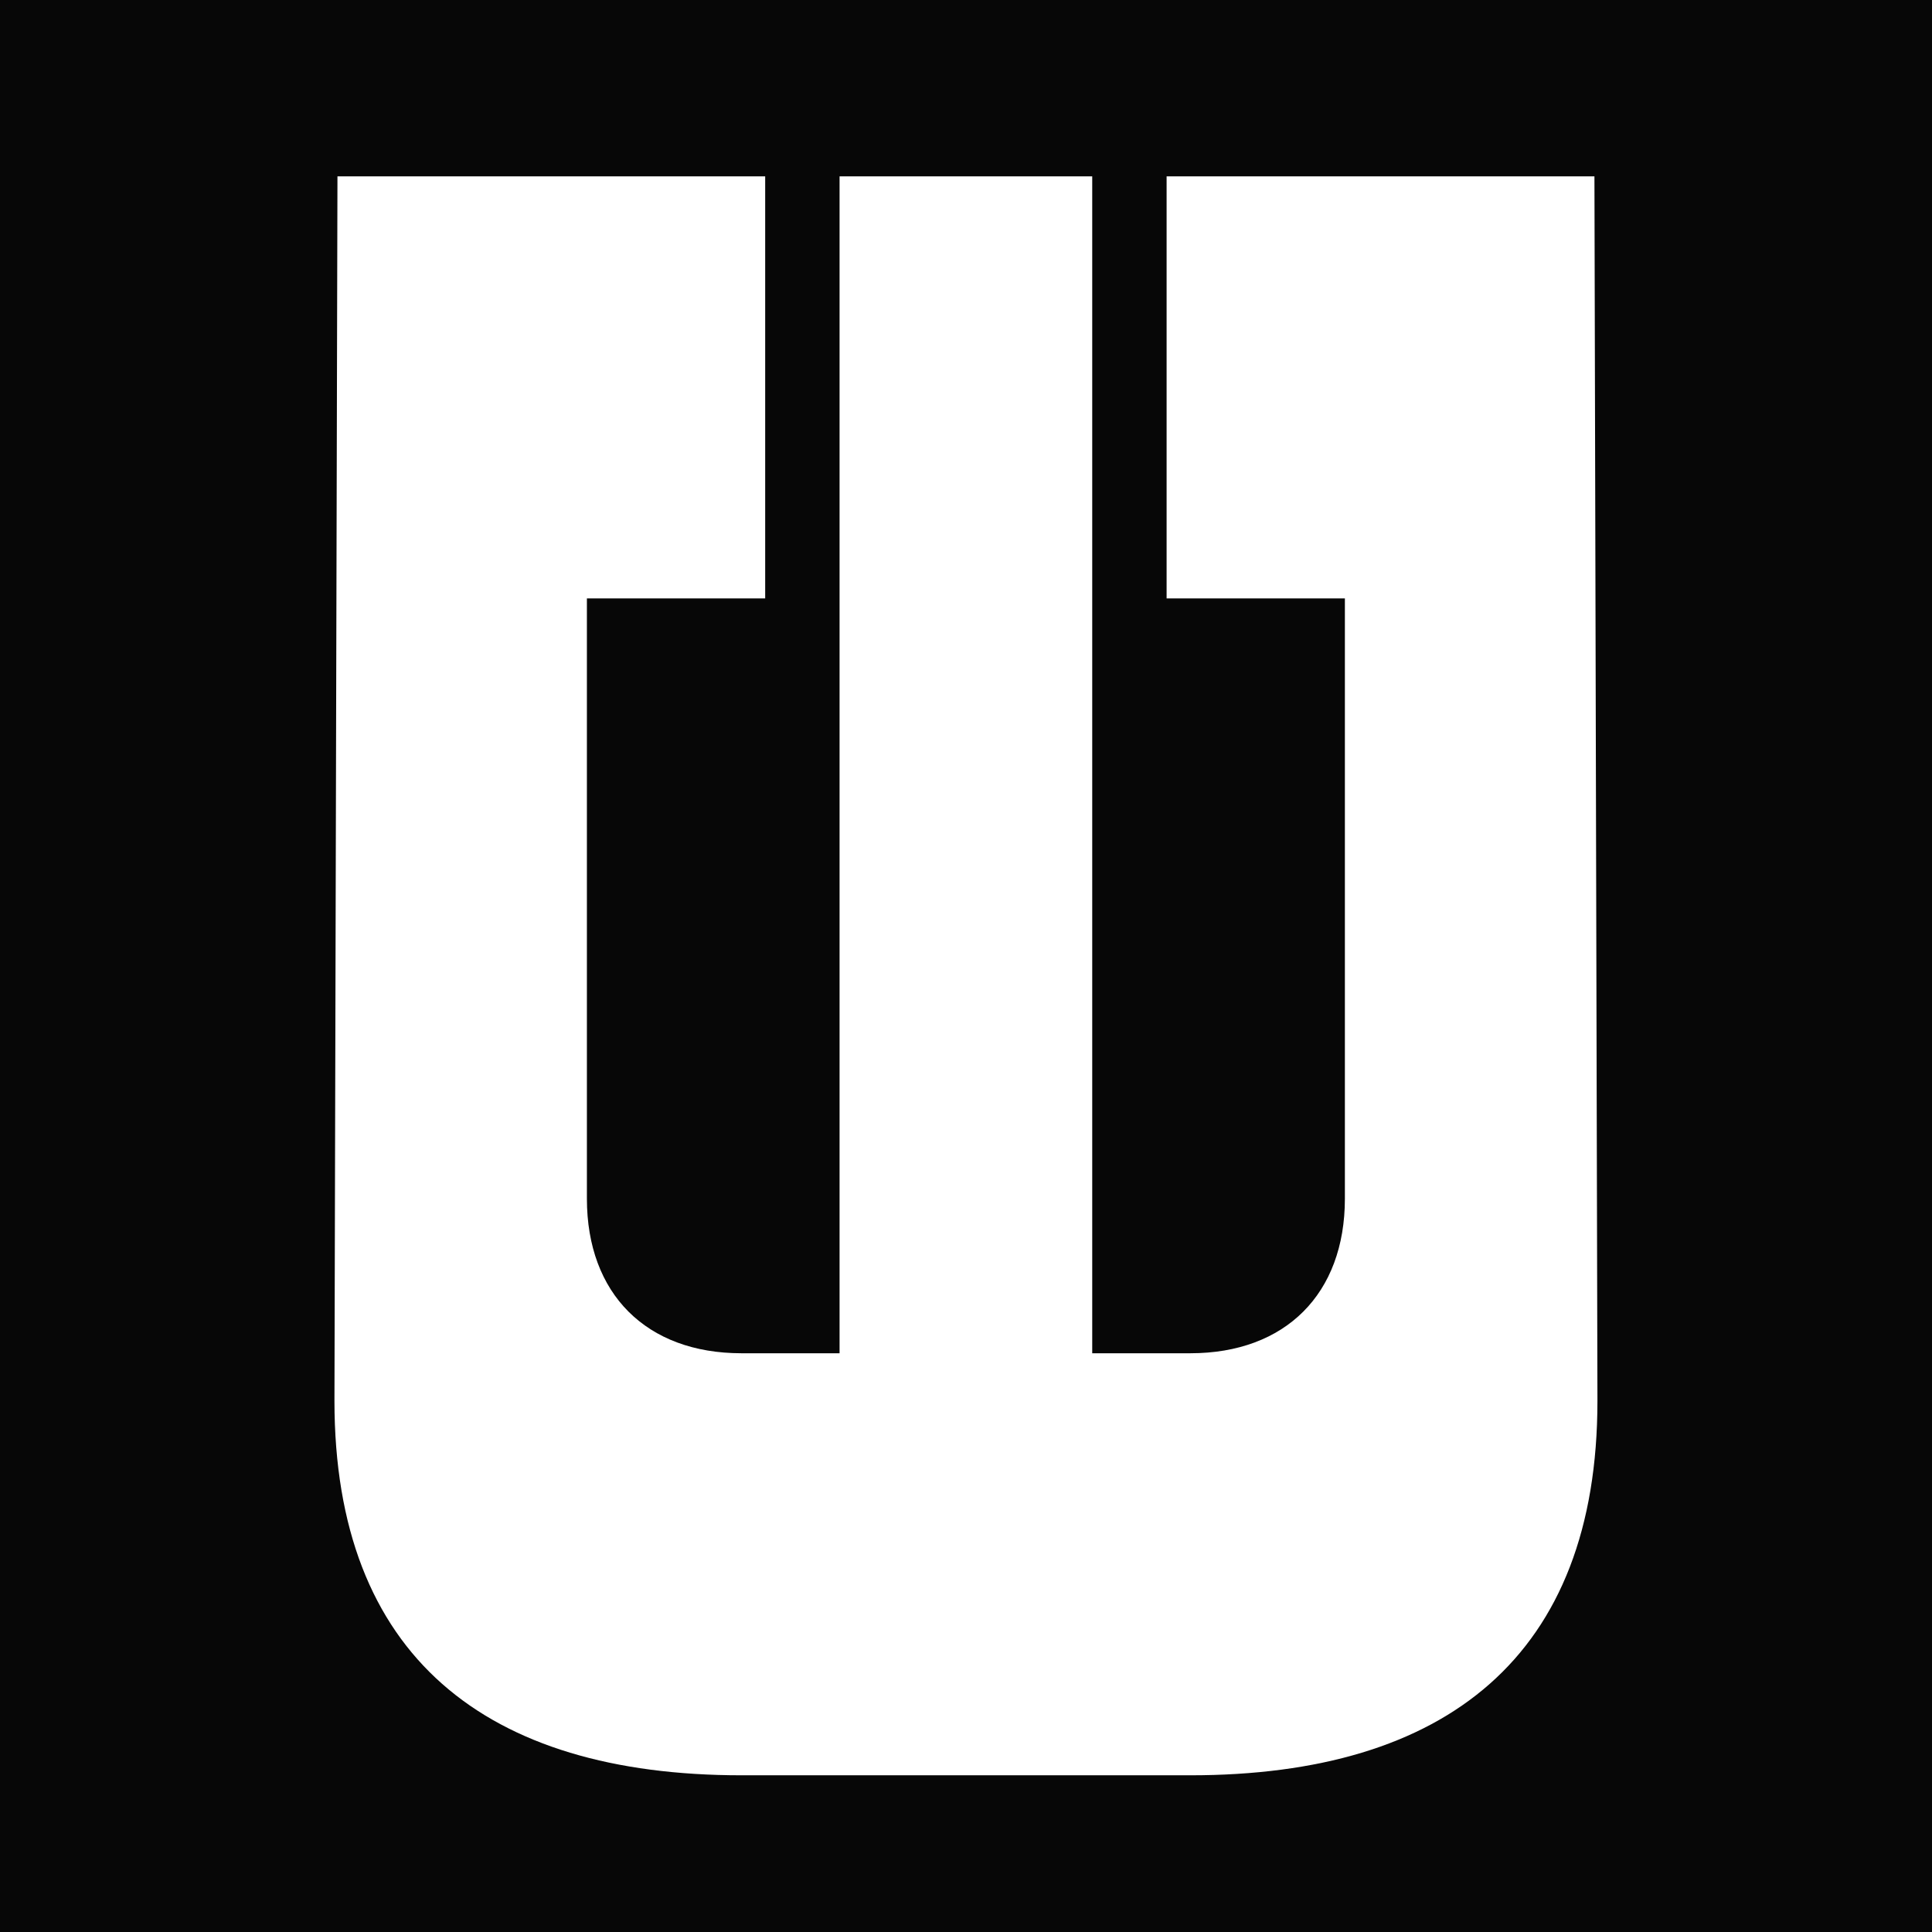
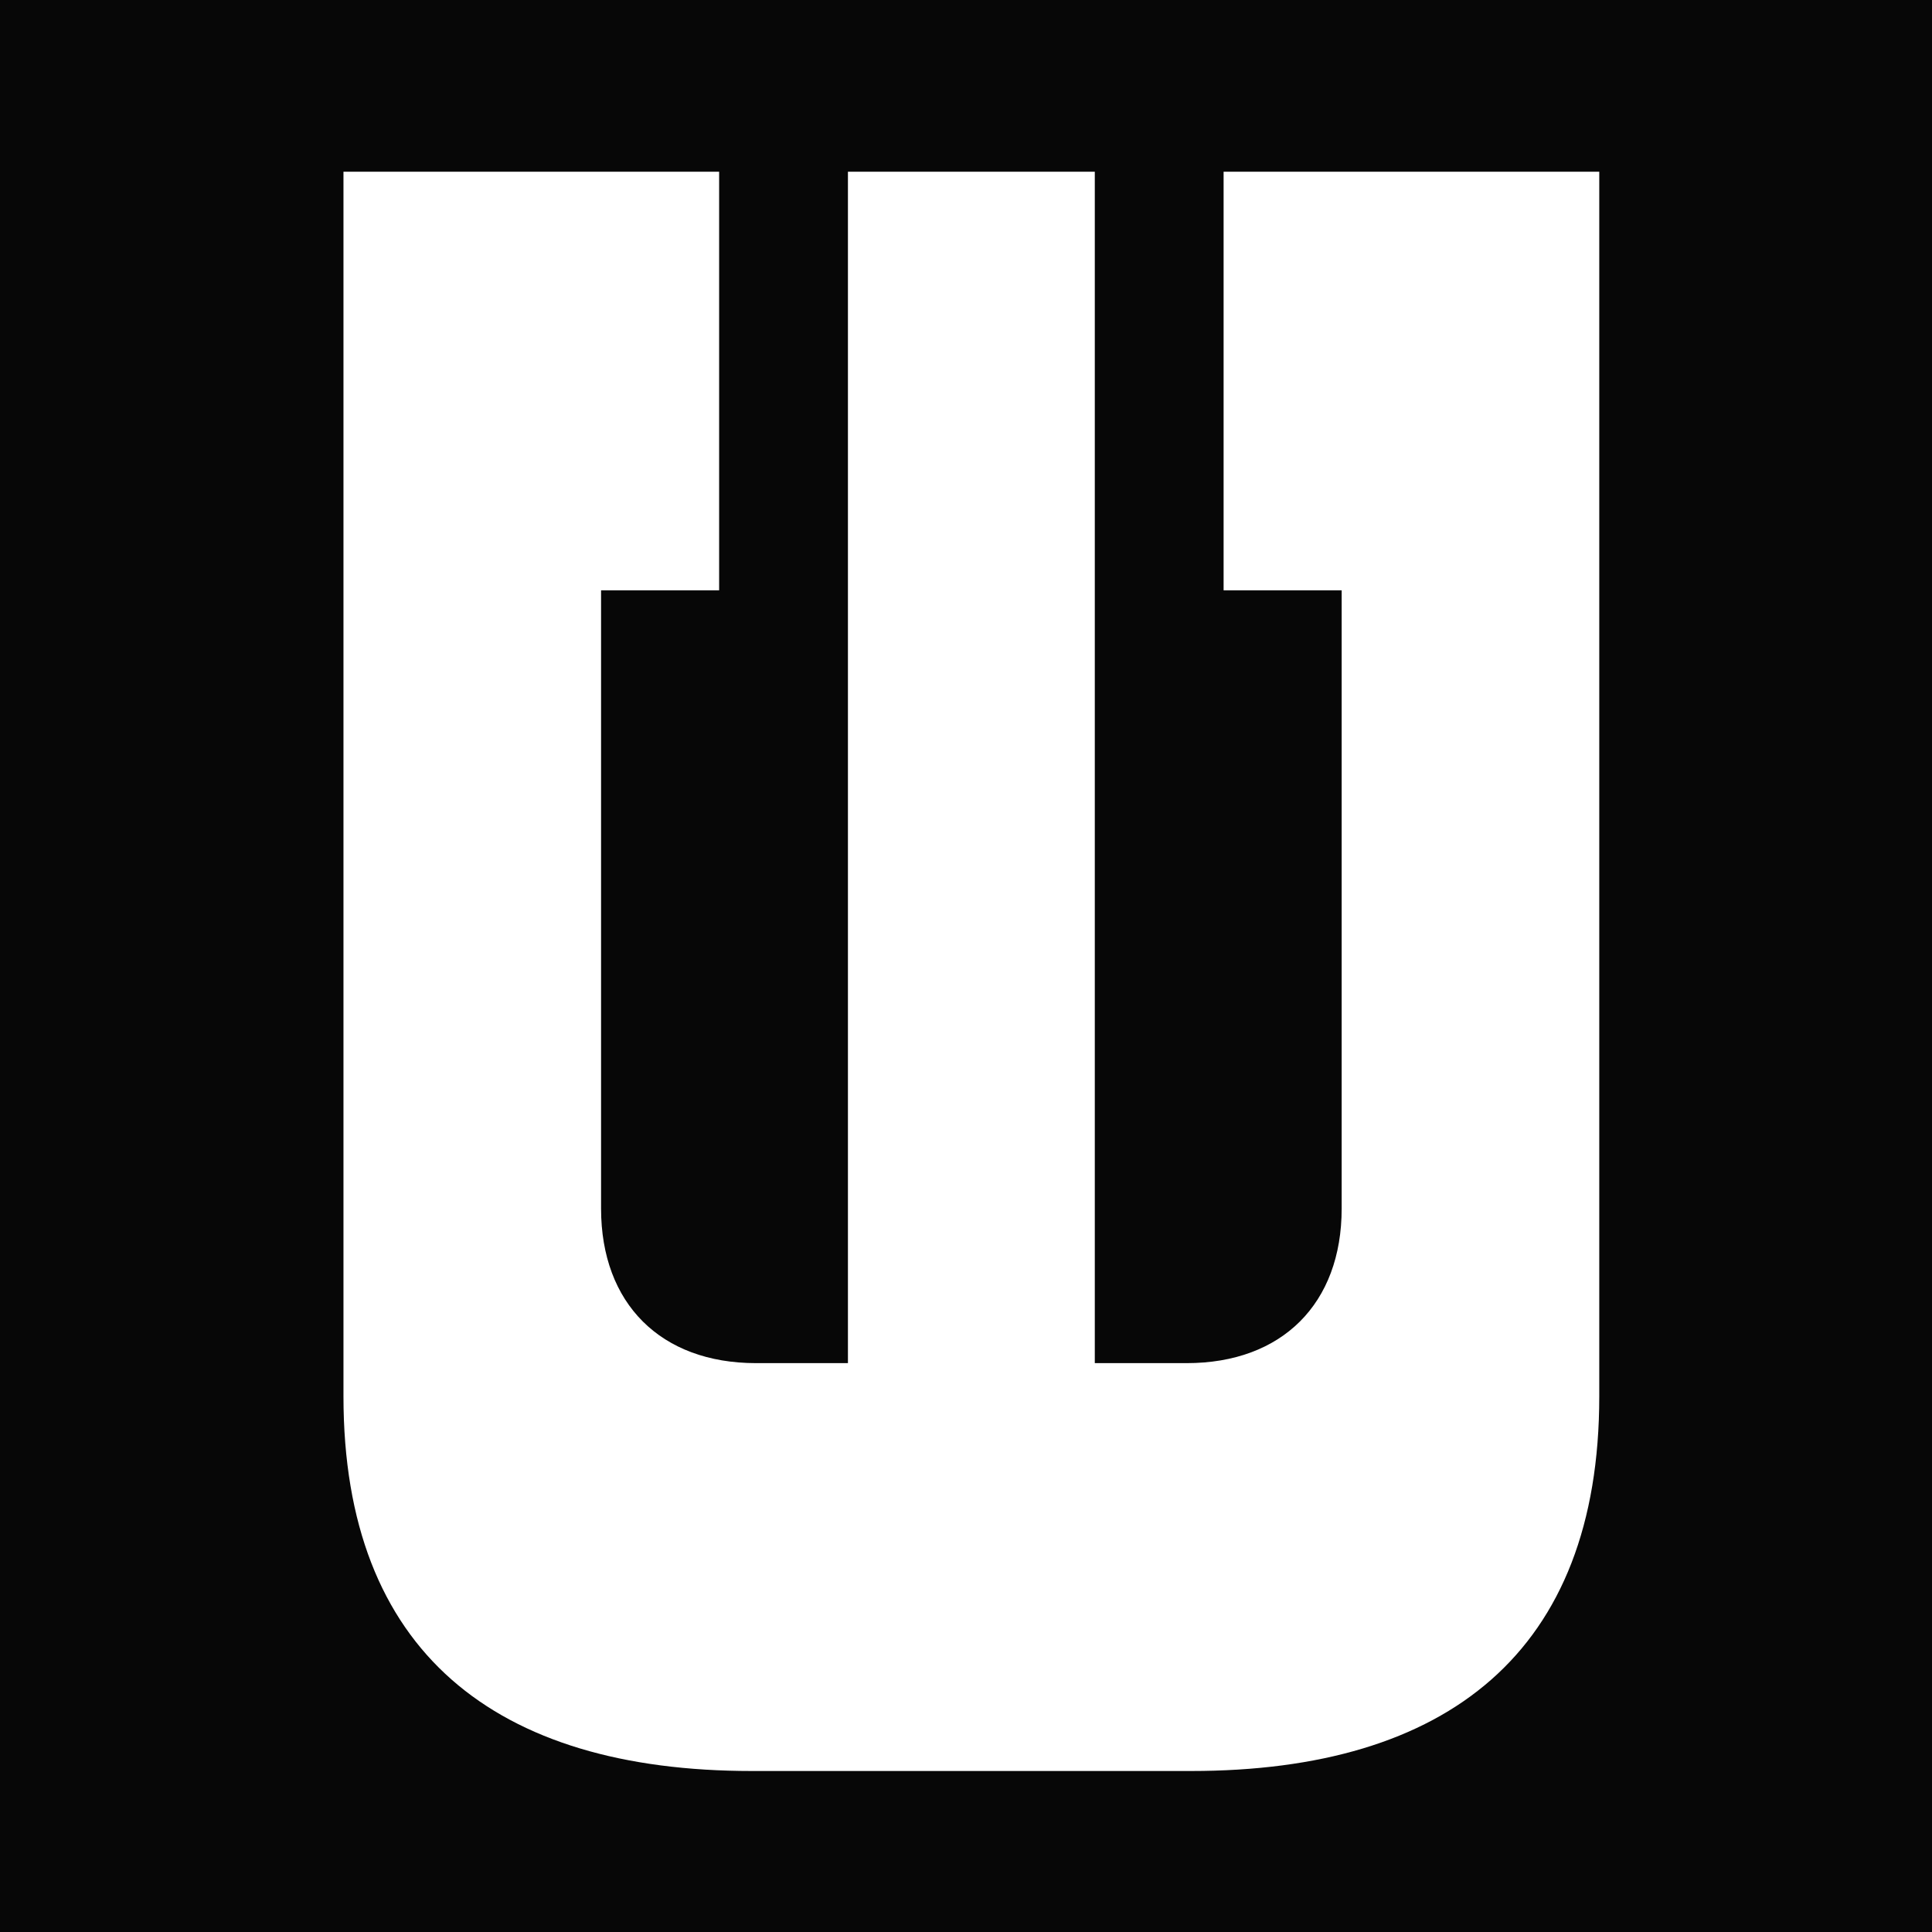
<svg xmlns="http://www.w3.org/2000/svg" id="Layer_1" baseProfile="tiny" version="1.2" viewBox="0 0 180 180">
  <rect width="180" height="180" fill="#070707" />
-   <path d="M108.69,16.43v39.32h16.61v55.93c0,8.86-5.54,14.4-14.4,14.4h-9.14V16.43h-23.54v109.65h-9.14c-8.86,0-14.4-5.54-14.4-14.4v-55.93h16.61V16.43H31.44l-.28,114.08c0,23.81,14.12,34.89,37.93,34.89h41.81c23.81,0,37.93-11.08,37.93-34.89l-.28-114.08h-39.87Z" fill="#fff" />
+   <path d="M114,16v39h11v57.6c0,8.86-5.56,14.4-14.44,14.4h-8.56V16h-23v111h-8.56c-8.88,0-14.44-5.55-14.44-14.4v-57.6s11,0,11,0V16s-35,0-35,0v114.1c0,23.81,14.17,34.9,38.04,34.9h40.92c23.88,0,38.04-11.06,38.04-34.9V16h-35Z" fill="#fff" />
</svg>
